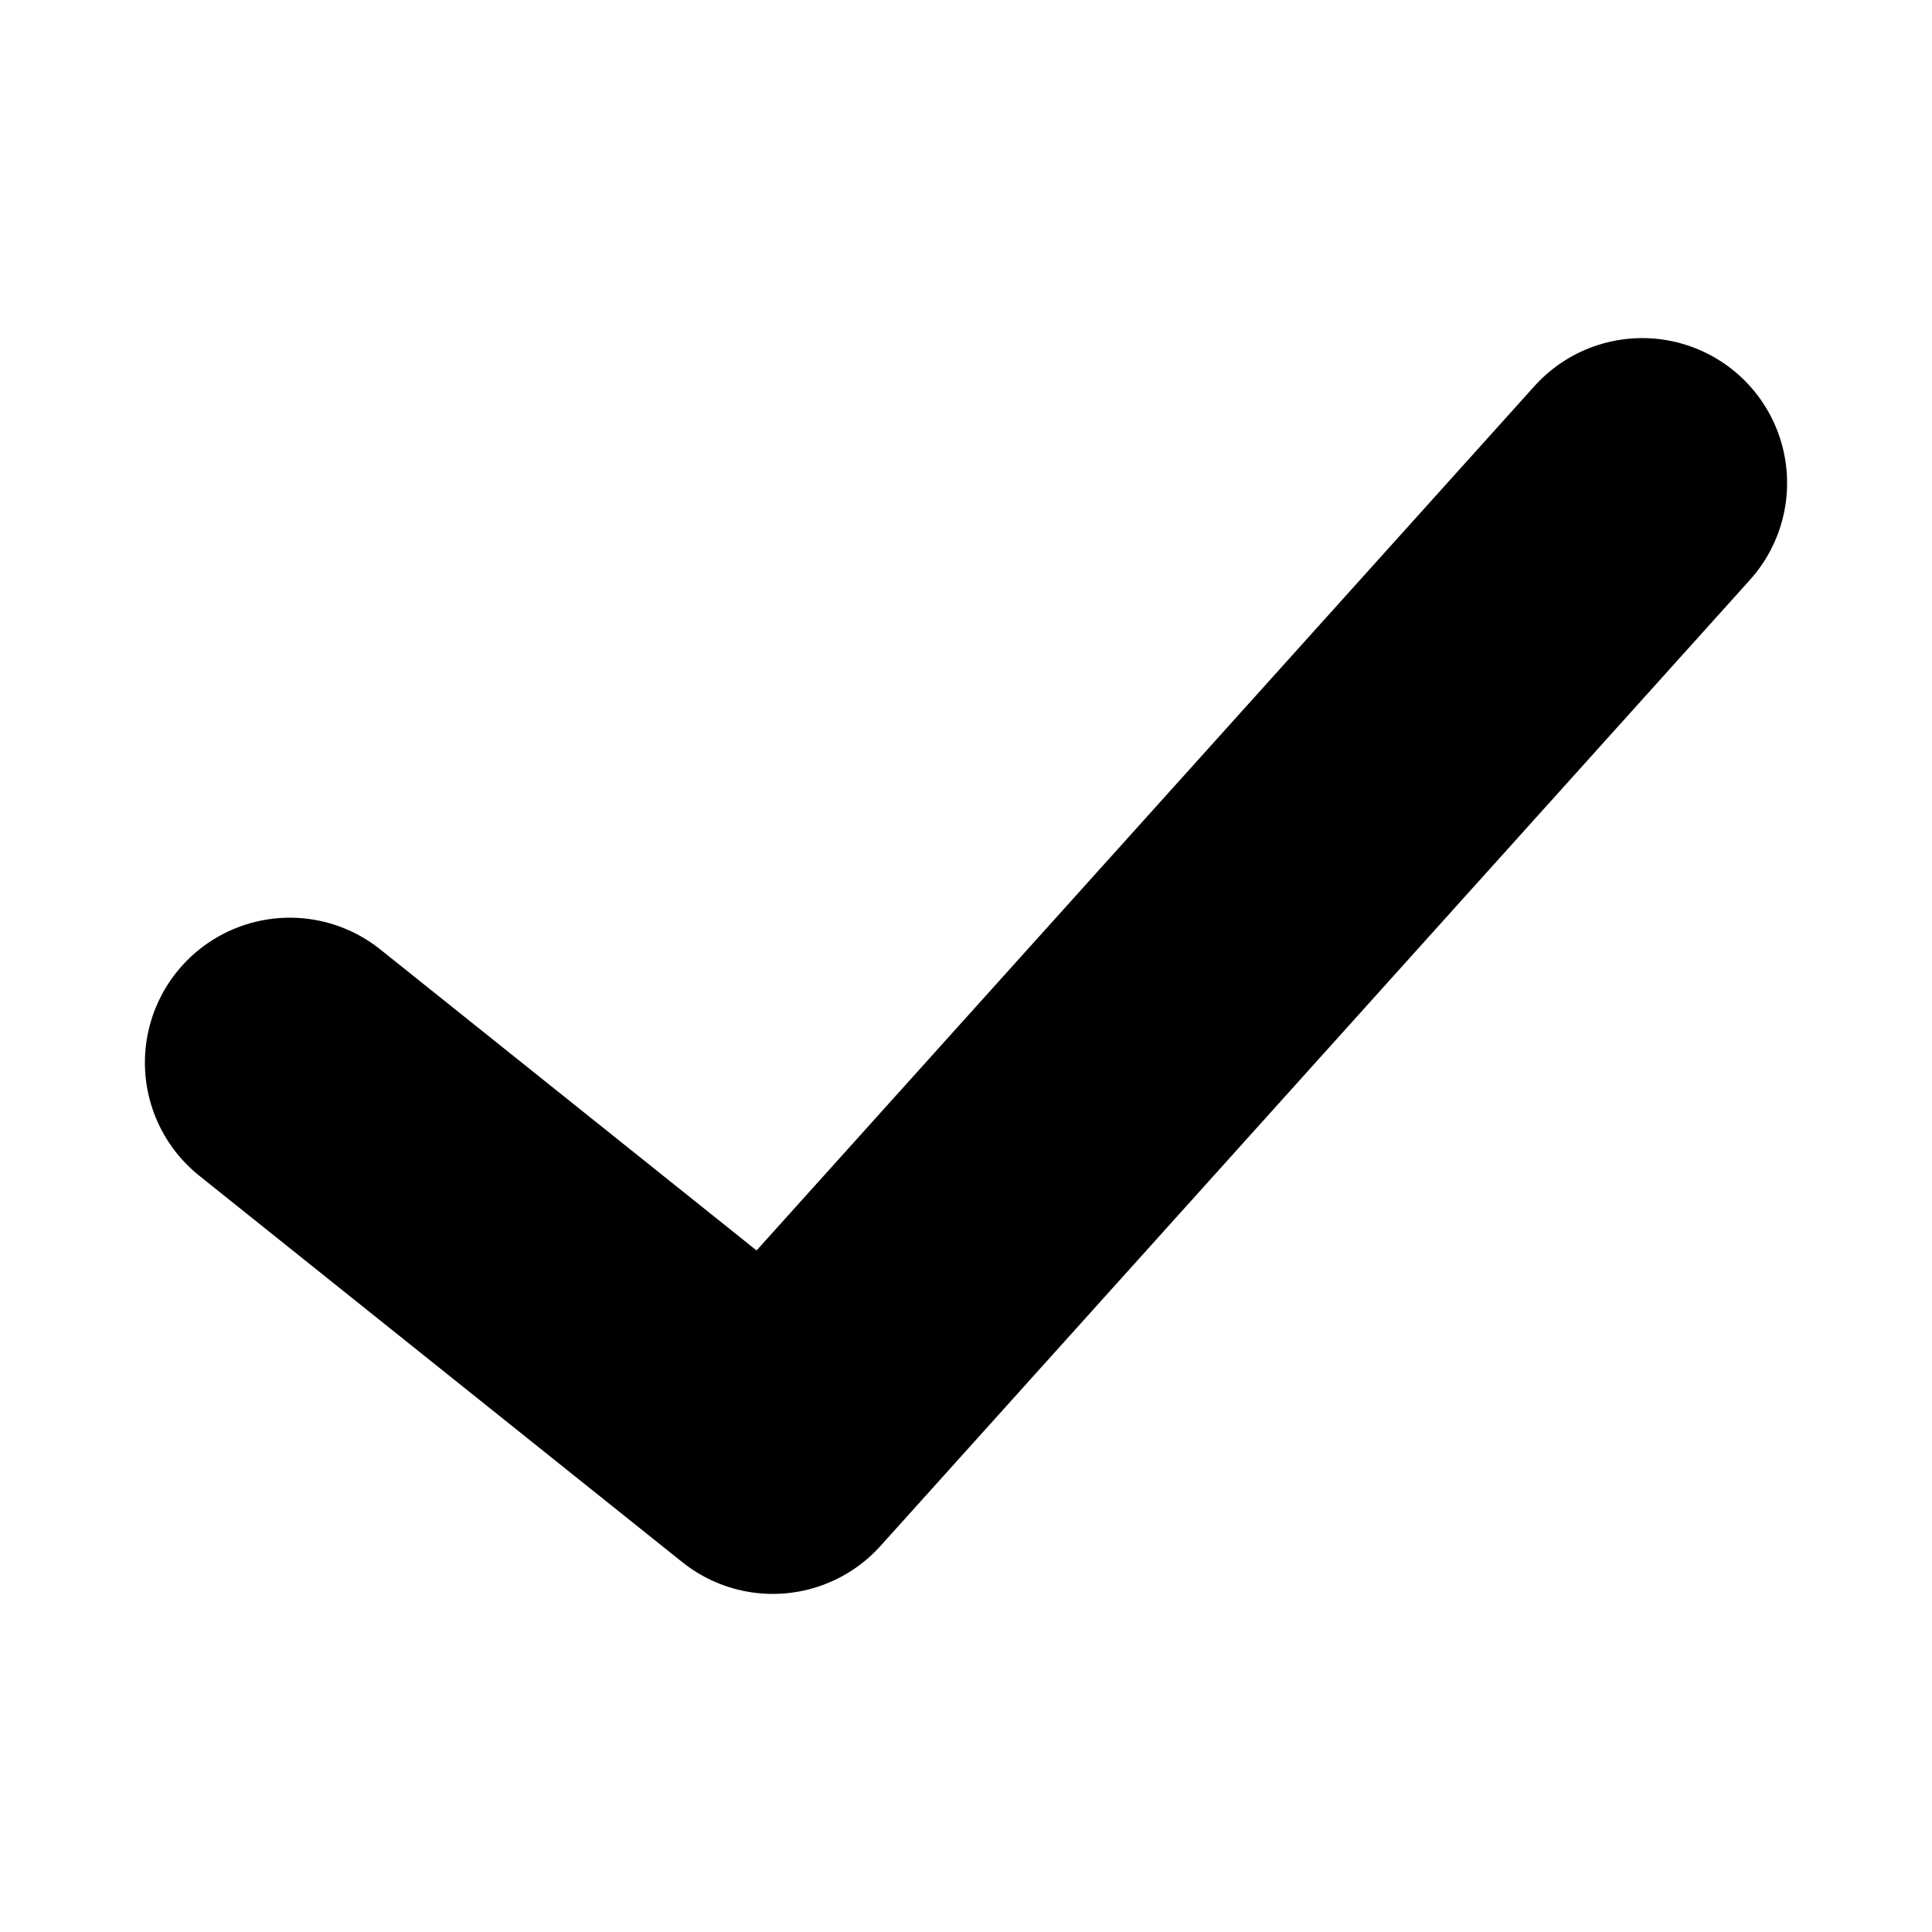
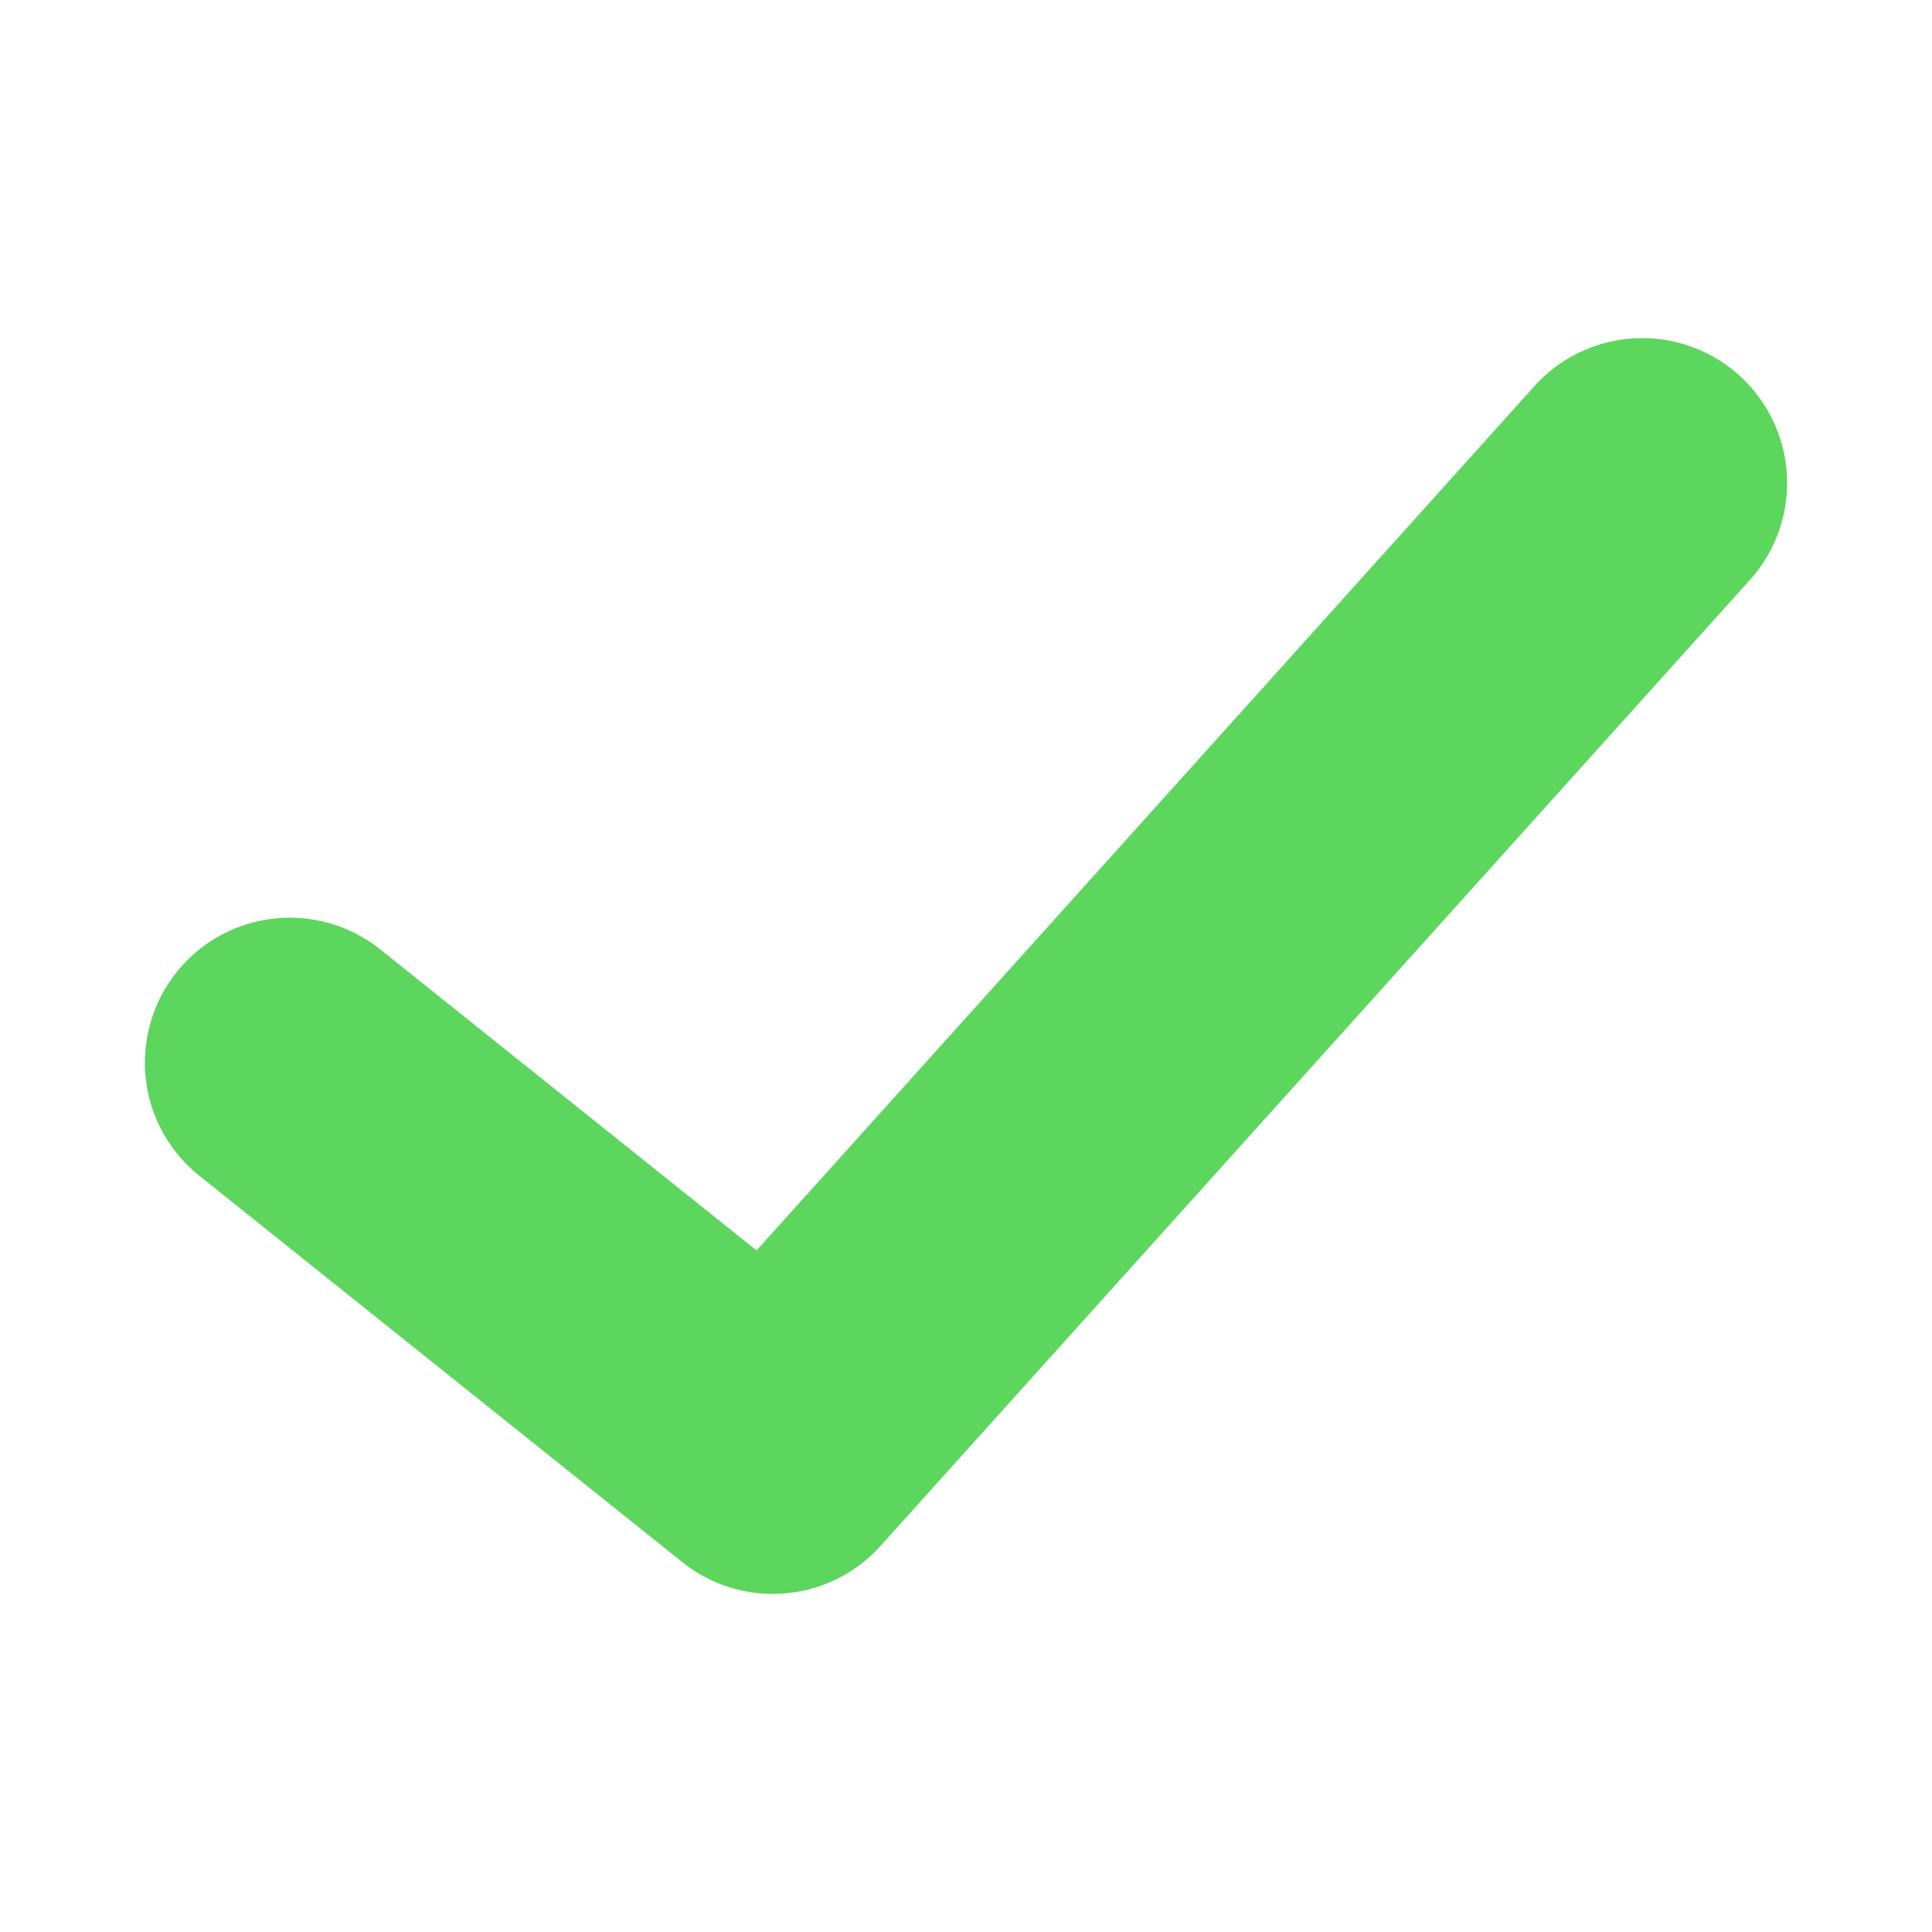
<svg xmlns="http://www.w3.org/2000/svg" width="800px" height="800px" viewBox="0 0 20 20" fill="none">
-   <path stroke="#000000" stroke-linecap="round" stroke-linejoin="round" stroke-width="3" d="M17 5L8 15l-5-4" />
+   <path stroke="#5cd65c" stroke-linecap="round" stroke-linejoin="round" stroke-width="3" d="M17 5L8 15l-5-4" />
</svg>
